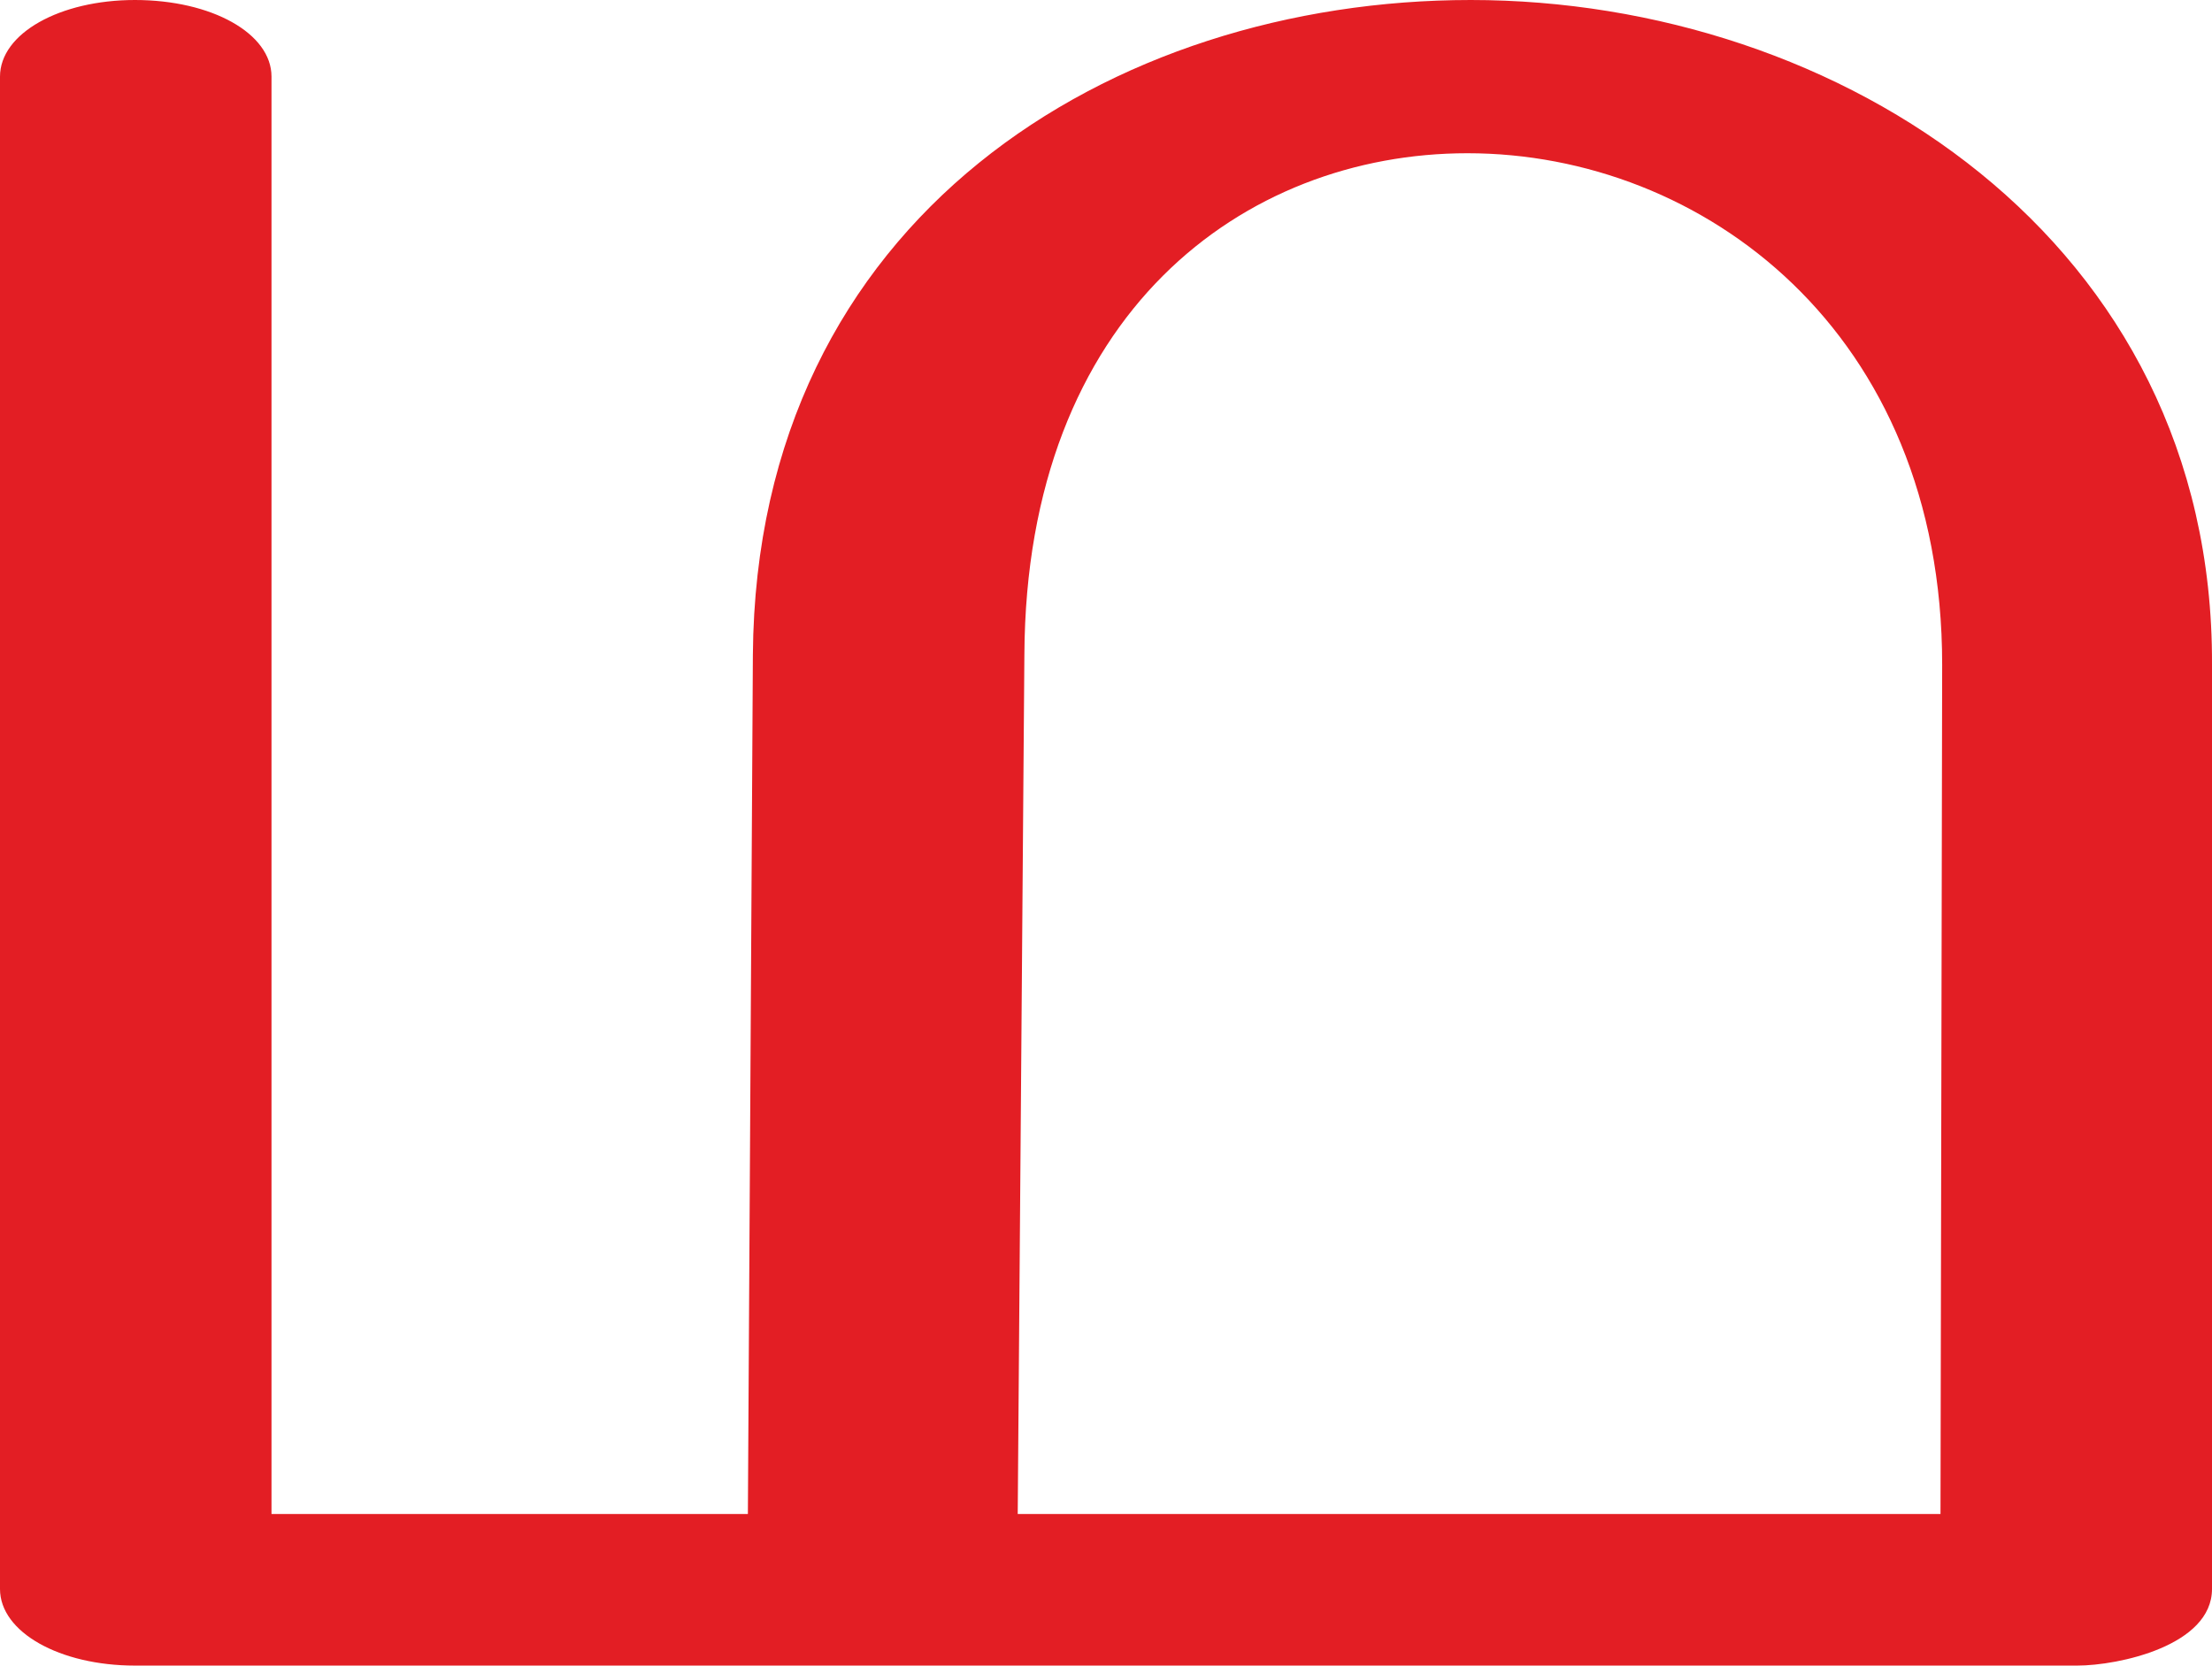
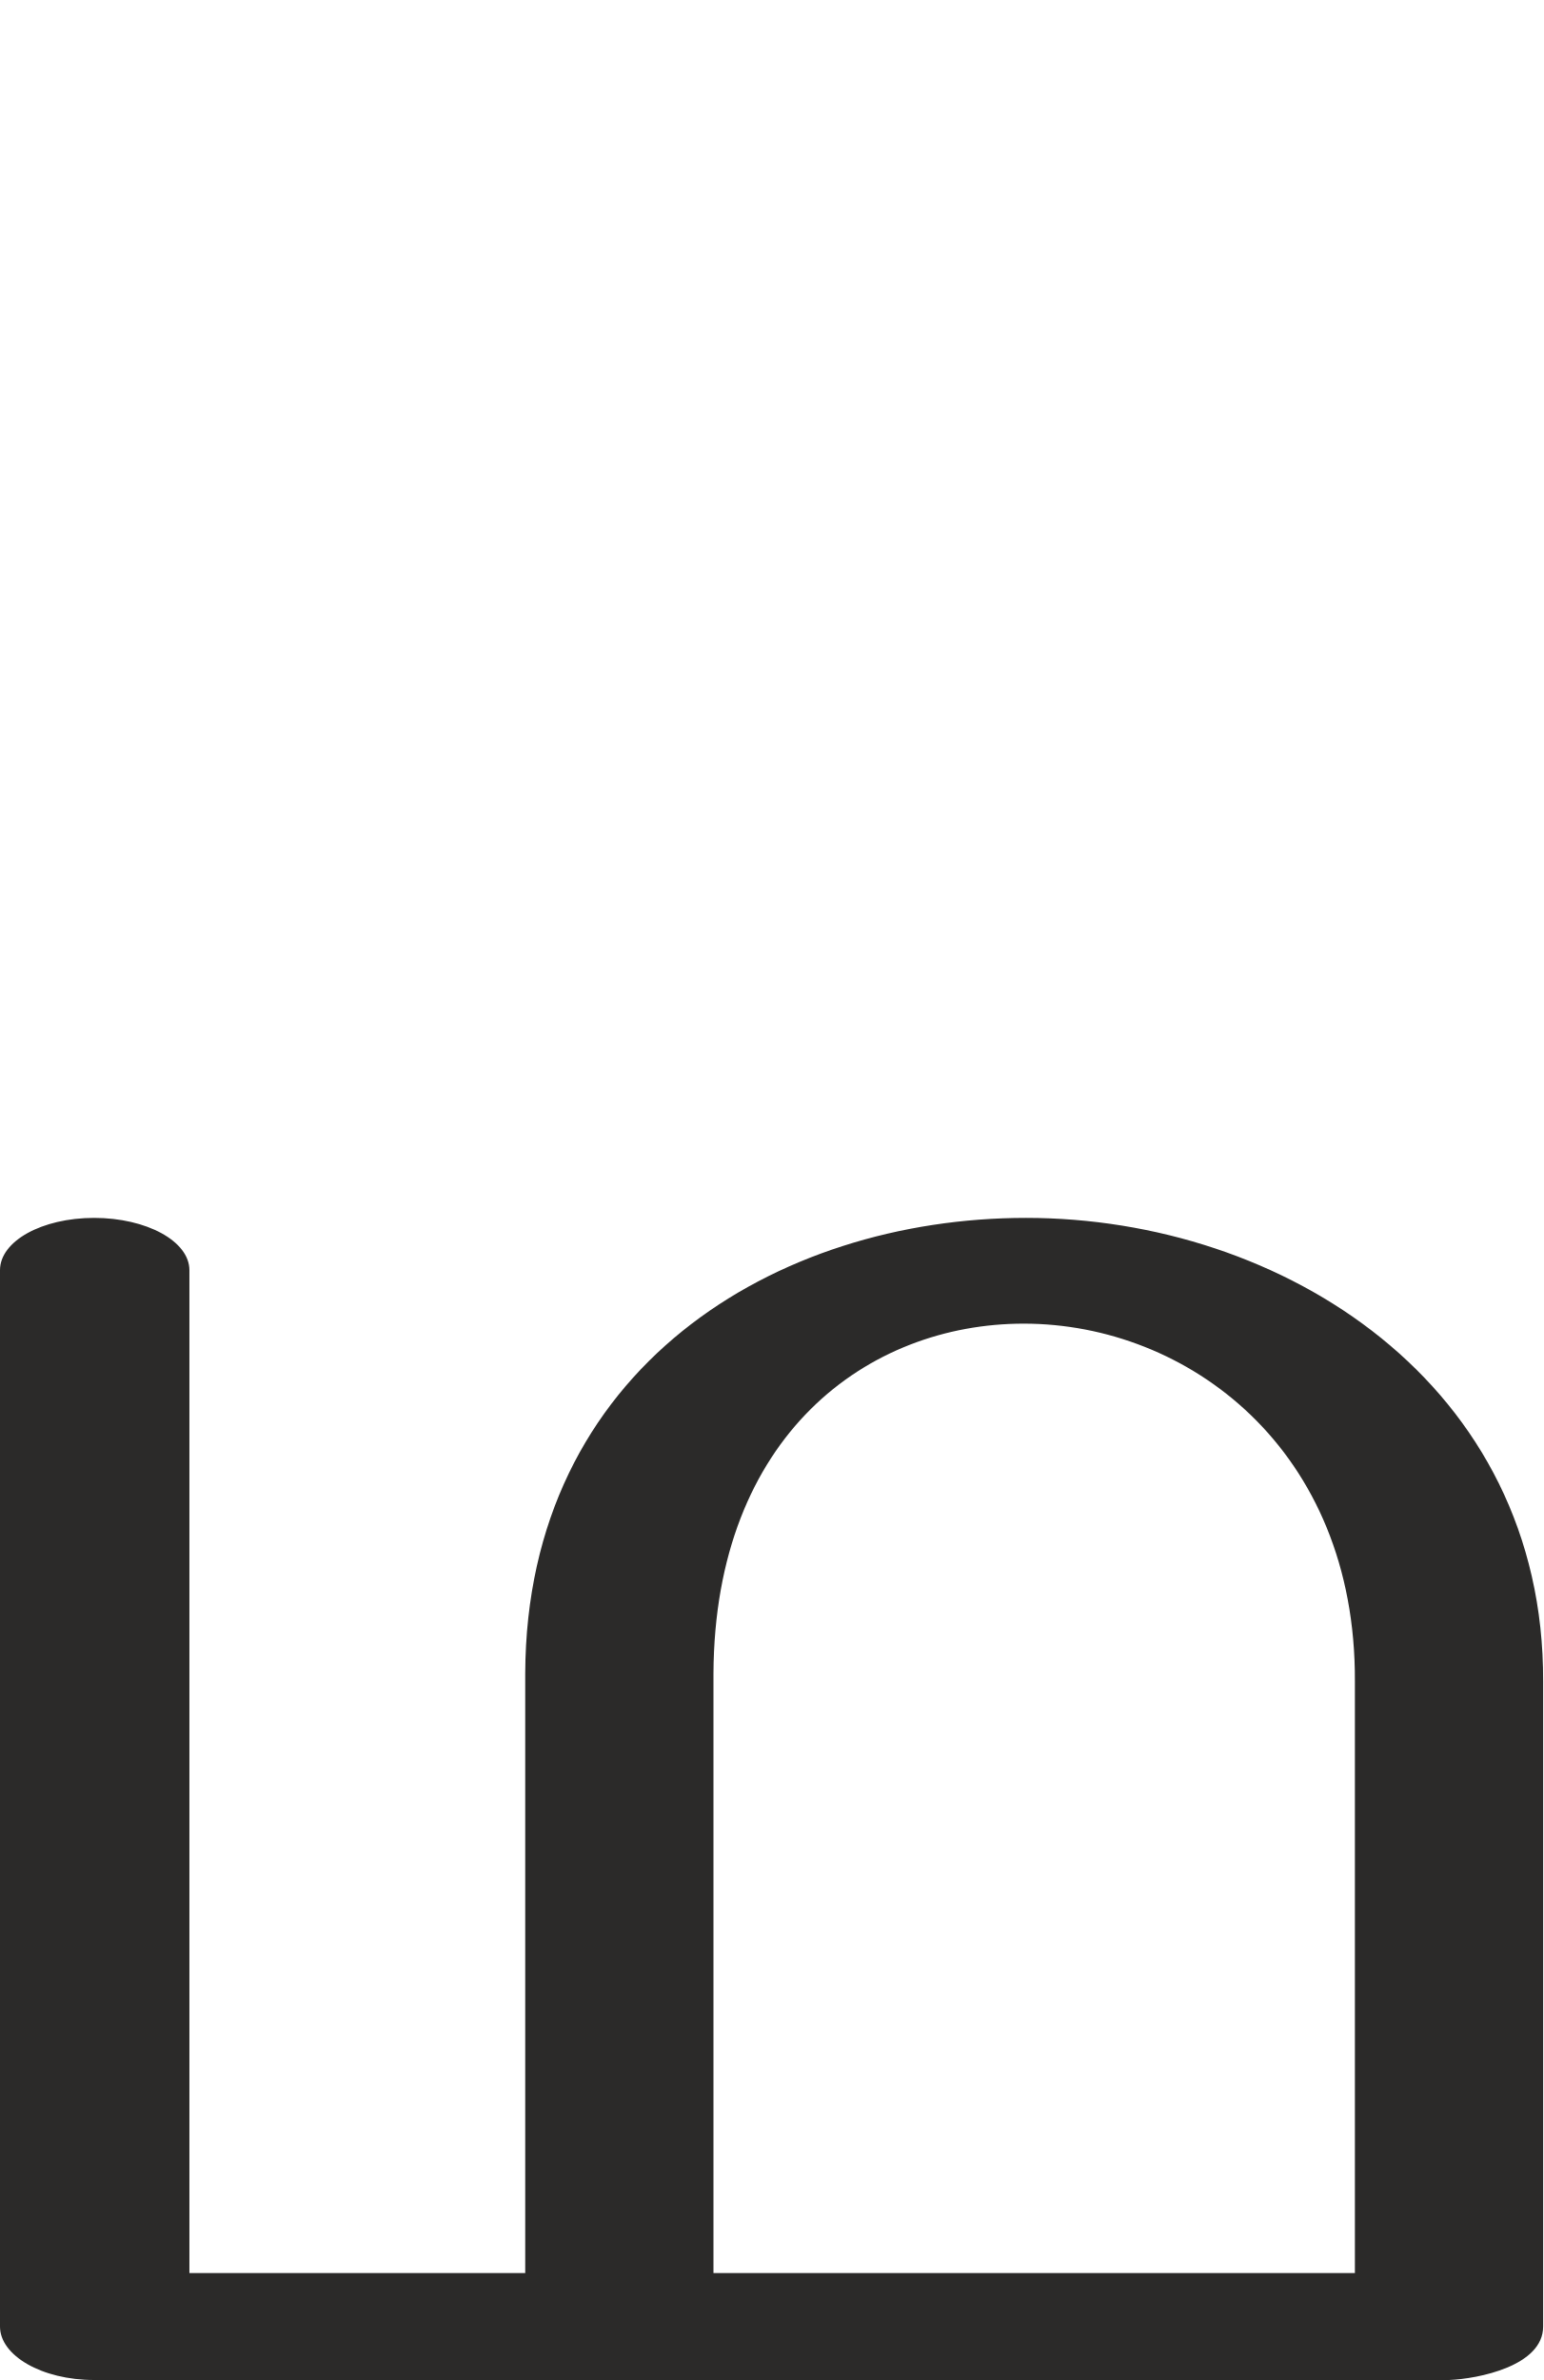
- <svg xmlns="http://www.w3.org/2000/svg" xml:space="preserve" width="1328px" height="1000px" version="1.1" style="shape-rendering:geometricPrecision; text-rendering:geometricPrecision; image-rendering:optimizeQuality; fill-rule:evenodd; clip-rule:evenodd" viewBox="0 0 1328 1000">
+ <svg xmlns="http://www.w3.org/2000/svg" xml:space="preserve" width="1328px" height="2048px" version="1.1" style="shape-rendering:geometricPrecision; text-rendering:geometricPrecision; image-rendering:optimizeQuality; fill-rule:evenodd; clip-rule:evenodd" viewBox="0 0 1328 2048">
  <defs>
    <style type="text/css">
   
-     .fil0 {fill:#E31E24;fill-rule:nonzero}
+     .fil0 {fill:#2B2A29;fill-rule:nonzero}
   
  </style>
  </defs>
  <g id="Layer_x0020_1">
-     <path class="fil0" d="M0 46c0,-26 36,-46 81,-46 46,0 82,20 82,46l0 863 286 0 3 -516c2,-263 216,-393 431,-393 221,0 446,144 445,399l0 555c0,34 -56,46 -81,46l-1166 0c-45,0 -81,-20 -81,-46l0 -908zm611 863l554 0 1 -510c0,-200 -144,-307 -285,-307 -134,0 -265,96 -266,301l-4 516z" />
+     <path class="fil0" d="M452 1440c1,-263 216,-392 431,-392 221,0 446,143 445,399l0 555c0,34 -56,45 -81,46l-1166 0c-45,0 -81,-21 -81,-46l0 -909c0,-25 36,-45 81,-45 45,0 82,20 82,45l0 863 289 0 0 -516zm162 0l0 516 552 0 0 -509c1,-200 -144,-308 -285,-308 -134,0 -266,96 -267,301z" />
  </g>
</svg>
